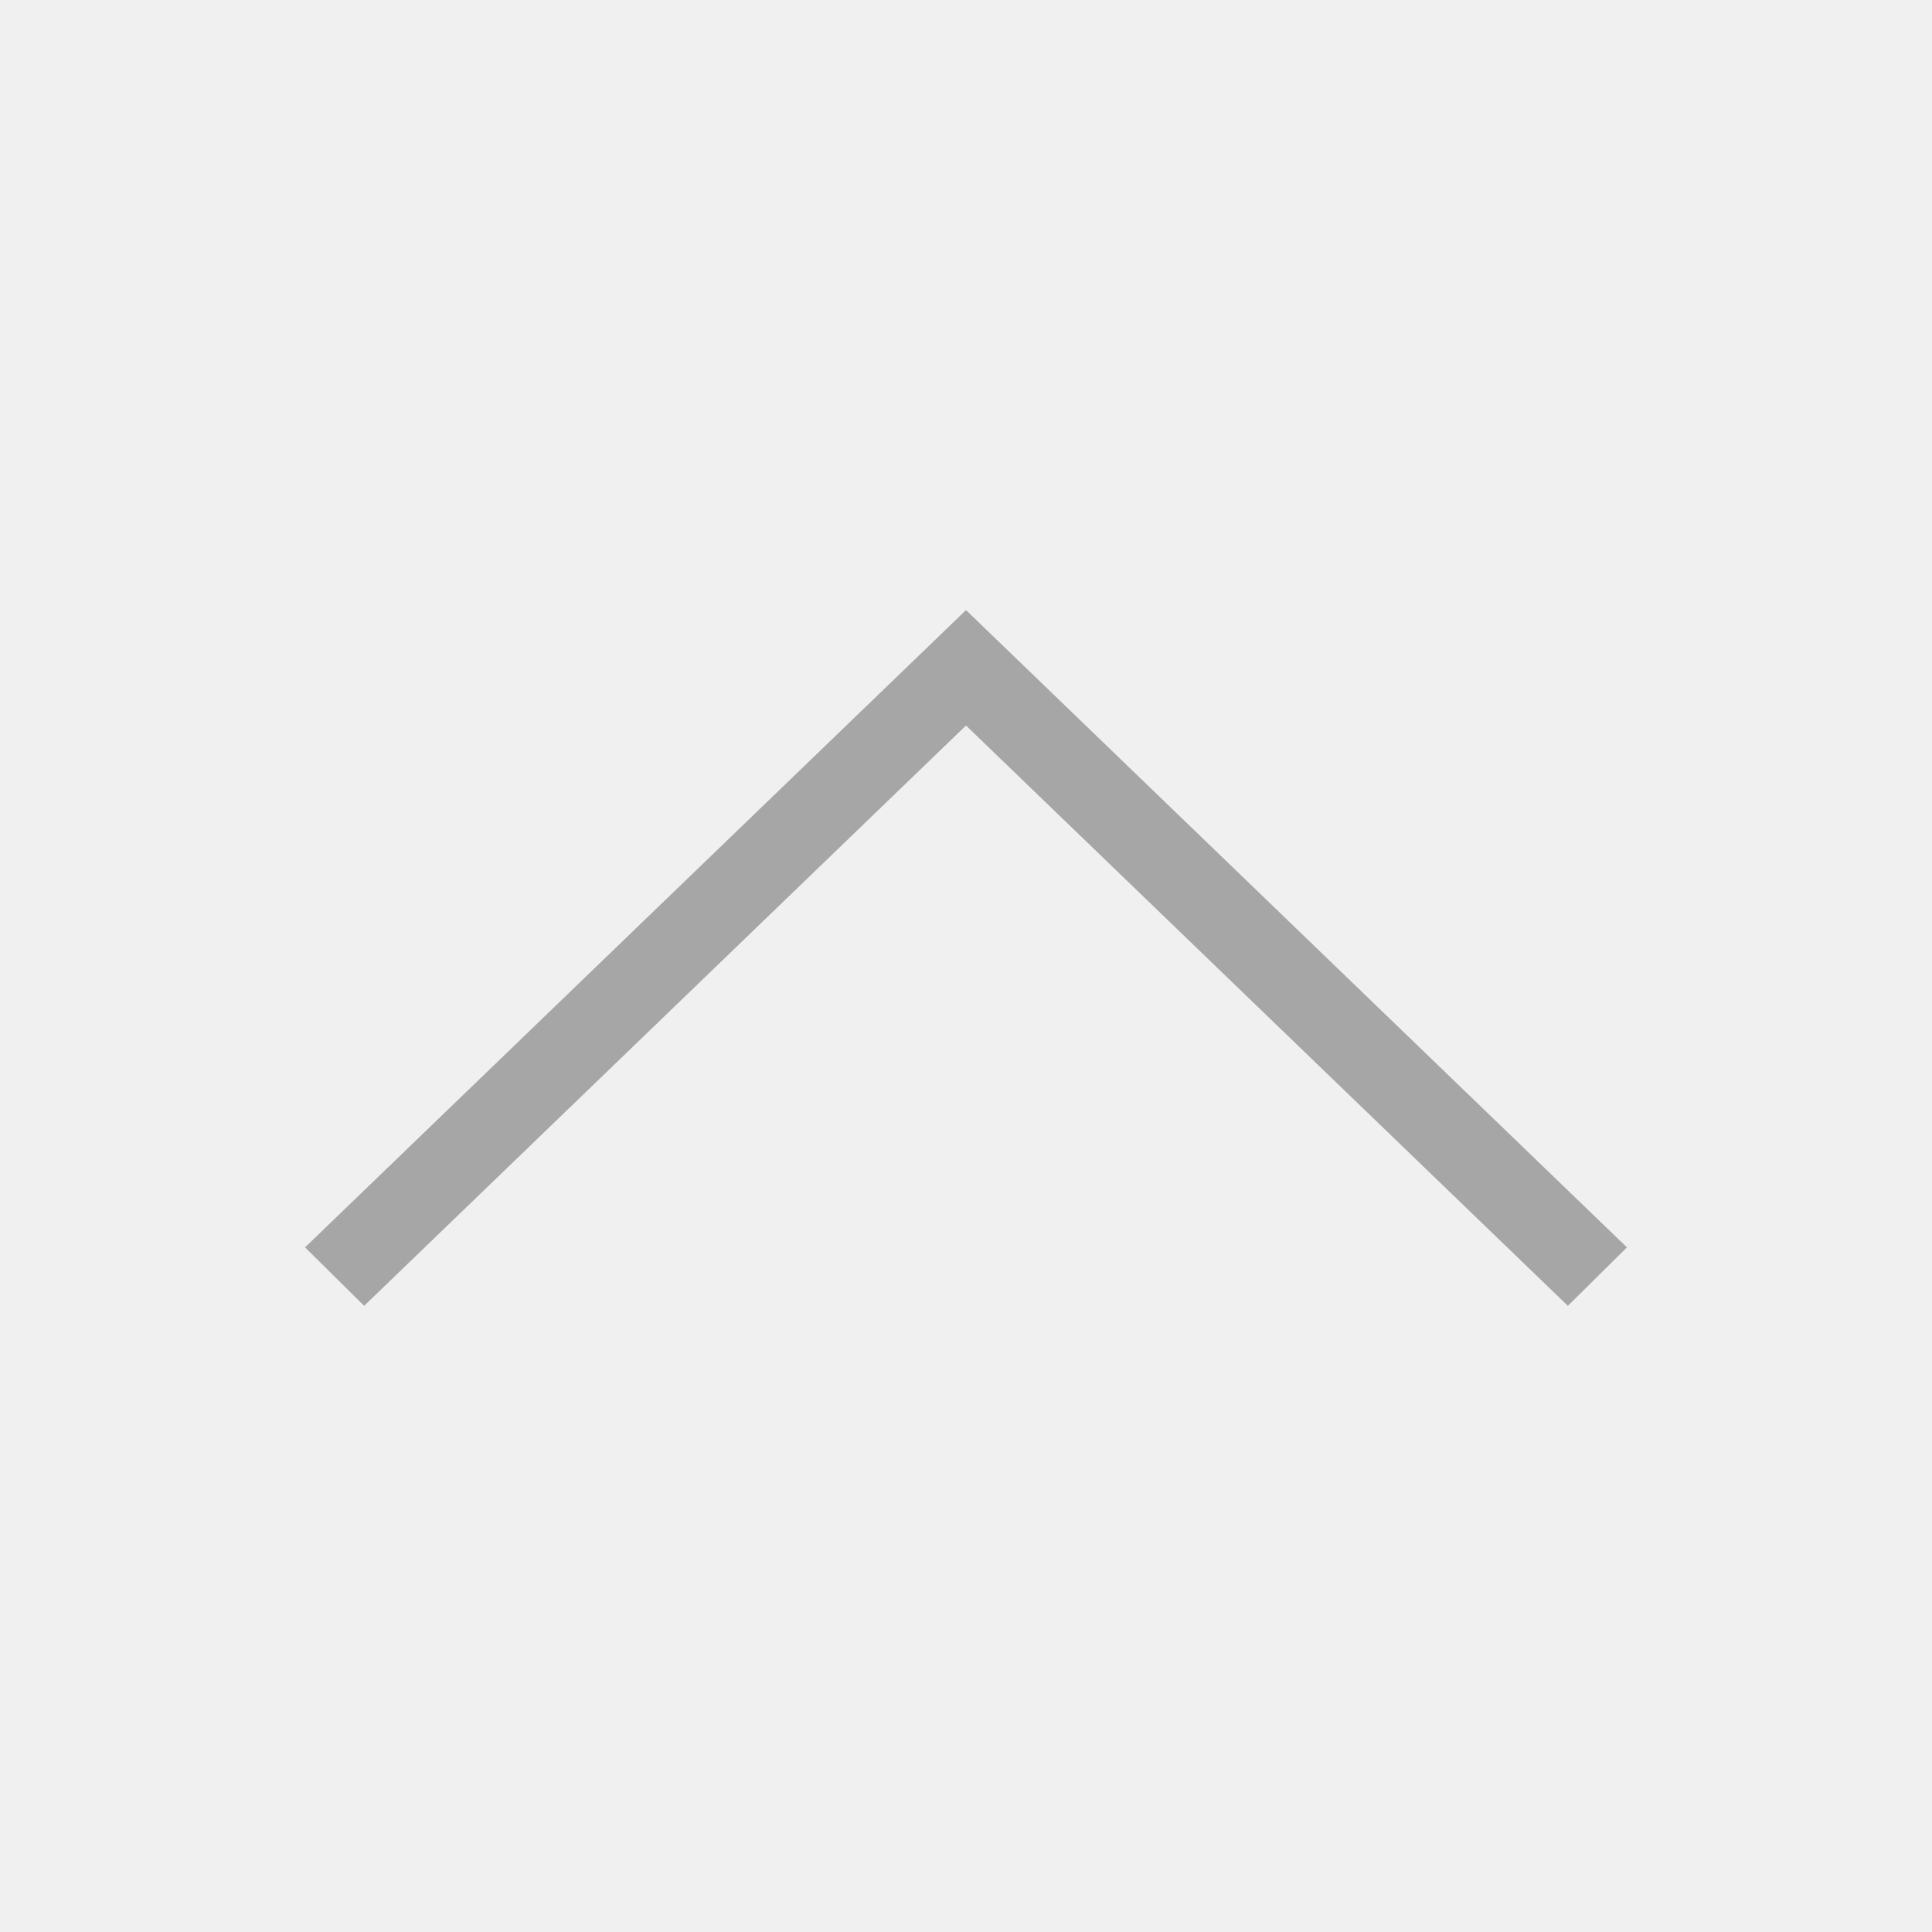
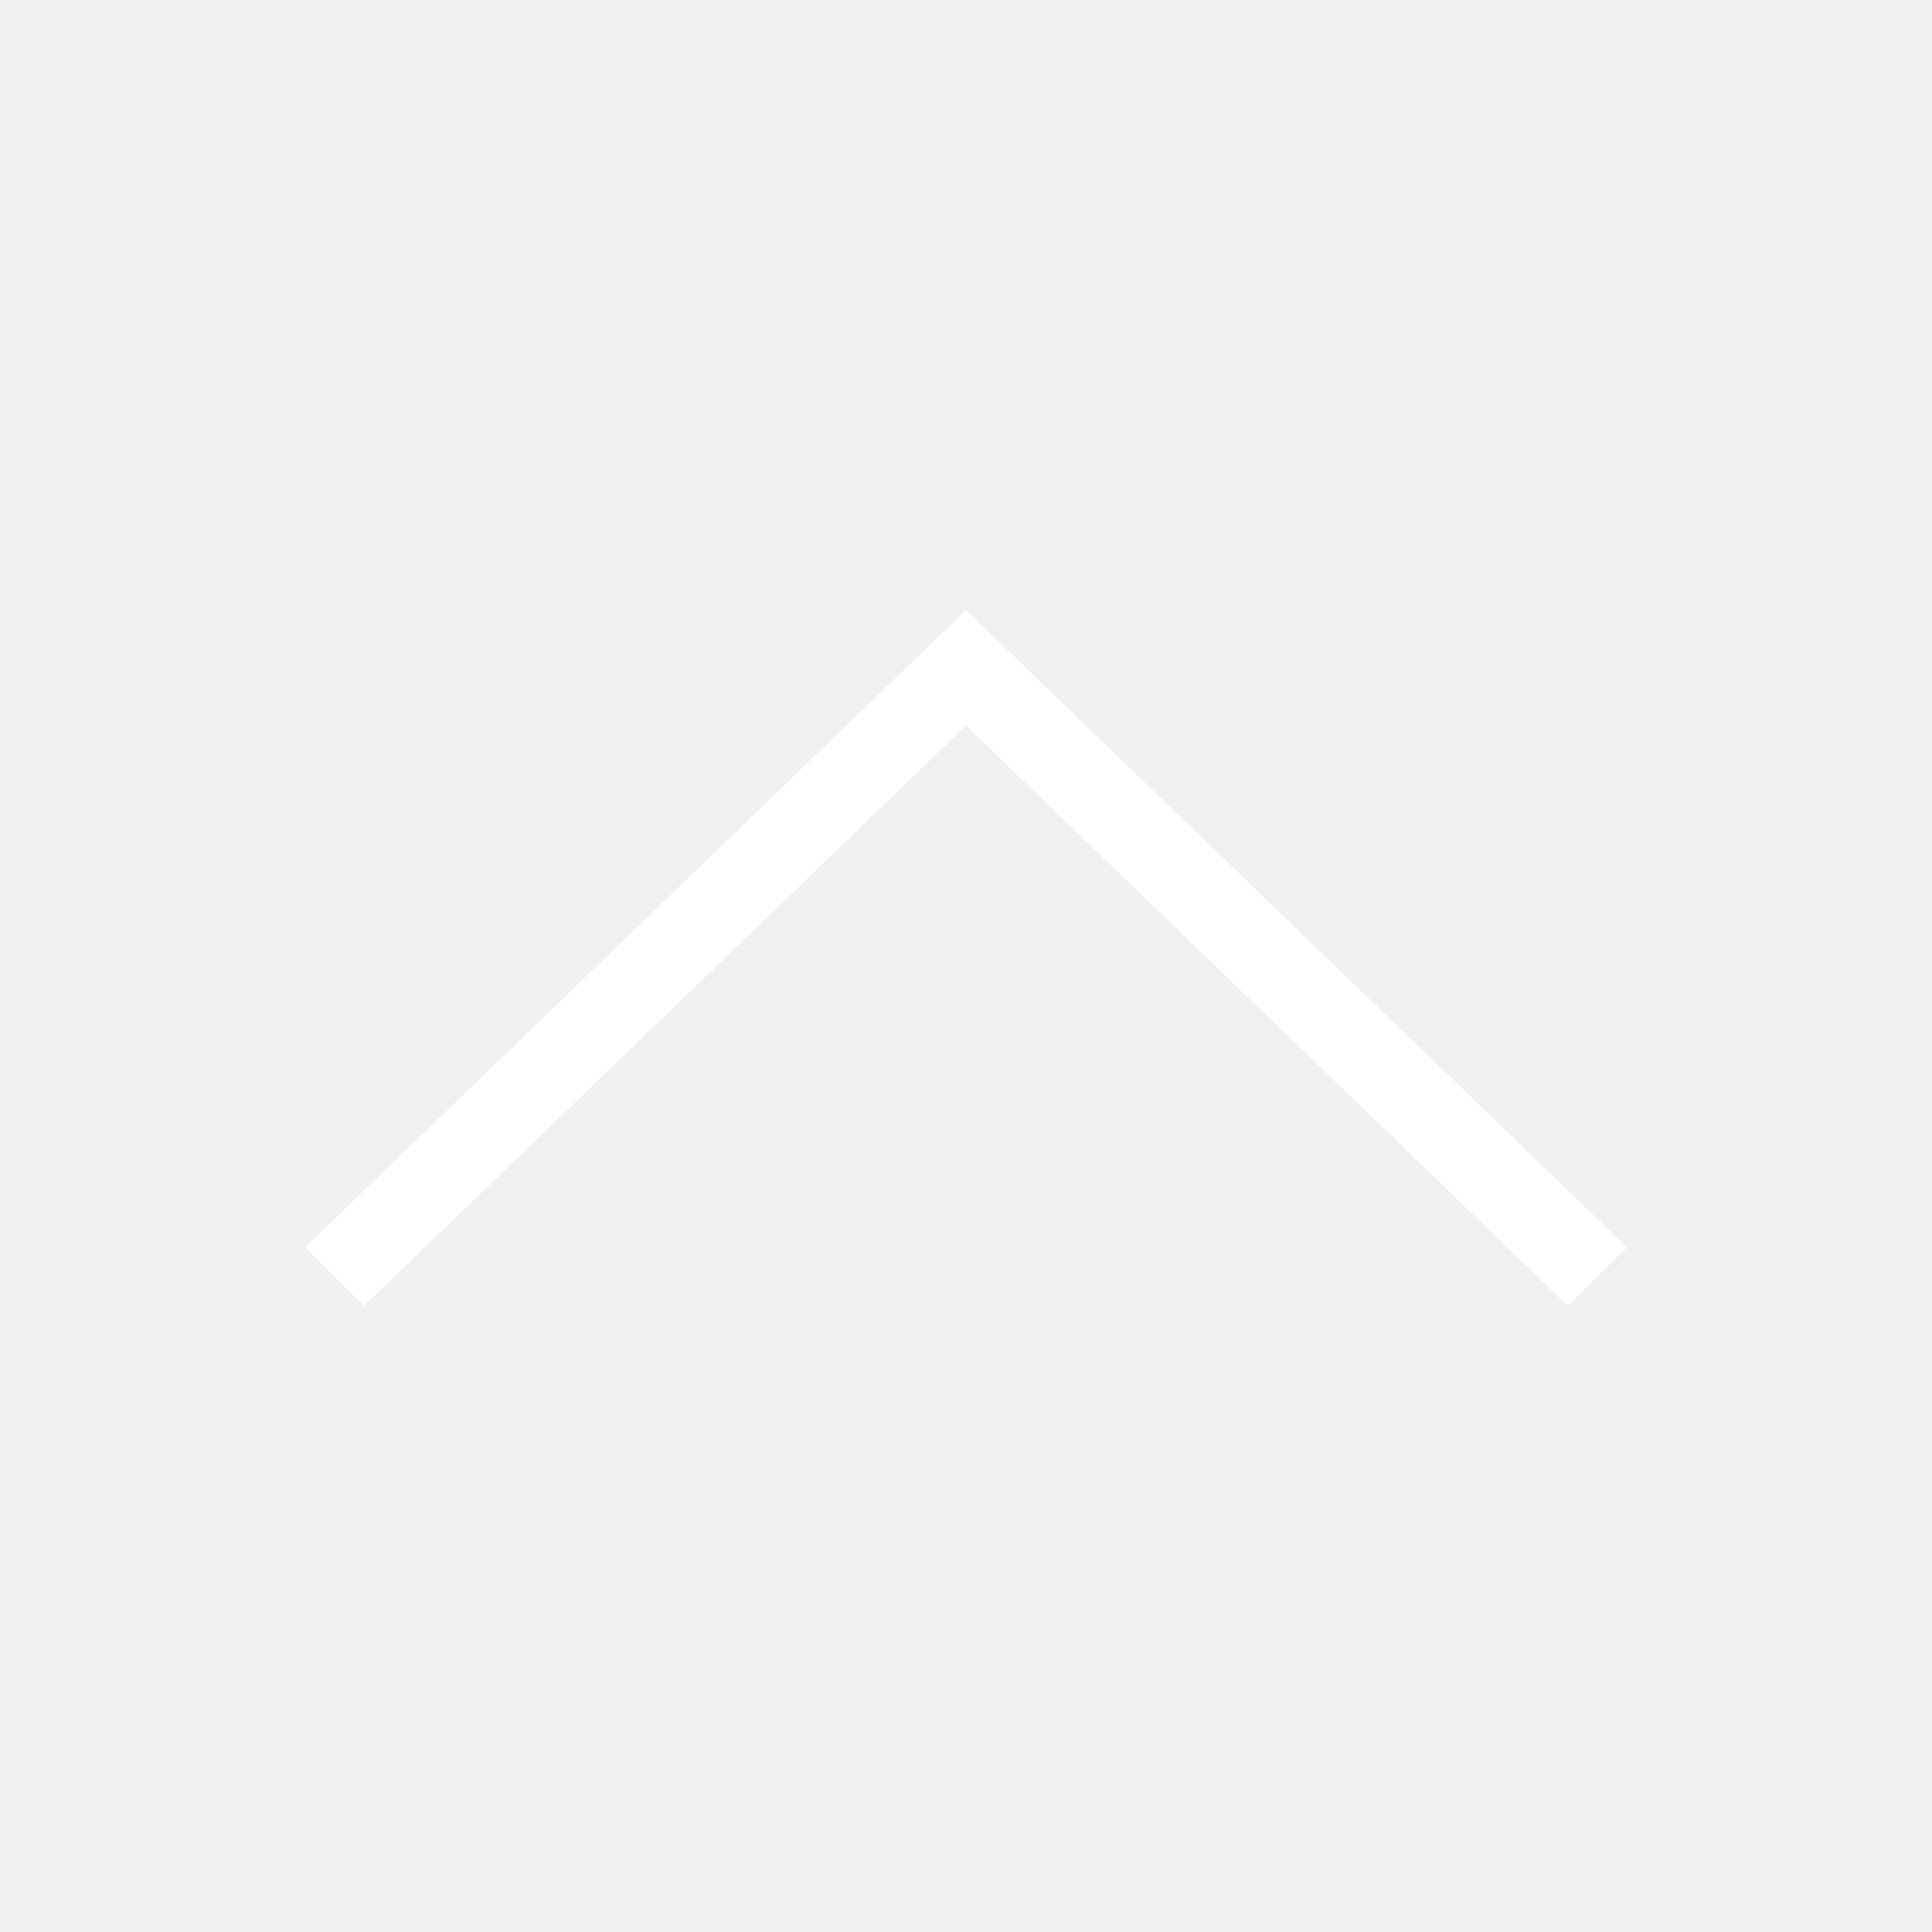
<svg xmlns="http://www.w3.org/2000/svg" width="19px" height="19px" viewBox="0 0 19 19" version="1.1">
  <defs />
  <g id="Page-1" stroke="none" stroke-width="1" fill="none" fill-rule="evenodd">
-     <g id="sort_asc" fill="#A6A6A6" fill-rule="nonzero">
+     <g id="sort_asc" fill="#FFFFFF" fill-rule="nonzero">
      <polygon points="9.5 6 3 12.267 3.581 12.842 9.5 7.135 15.419 12.842 16 12.267" />
    </g>
  </g>
</svg>
